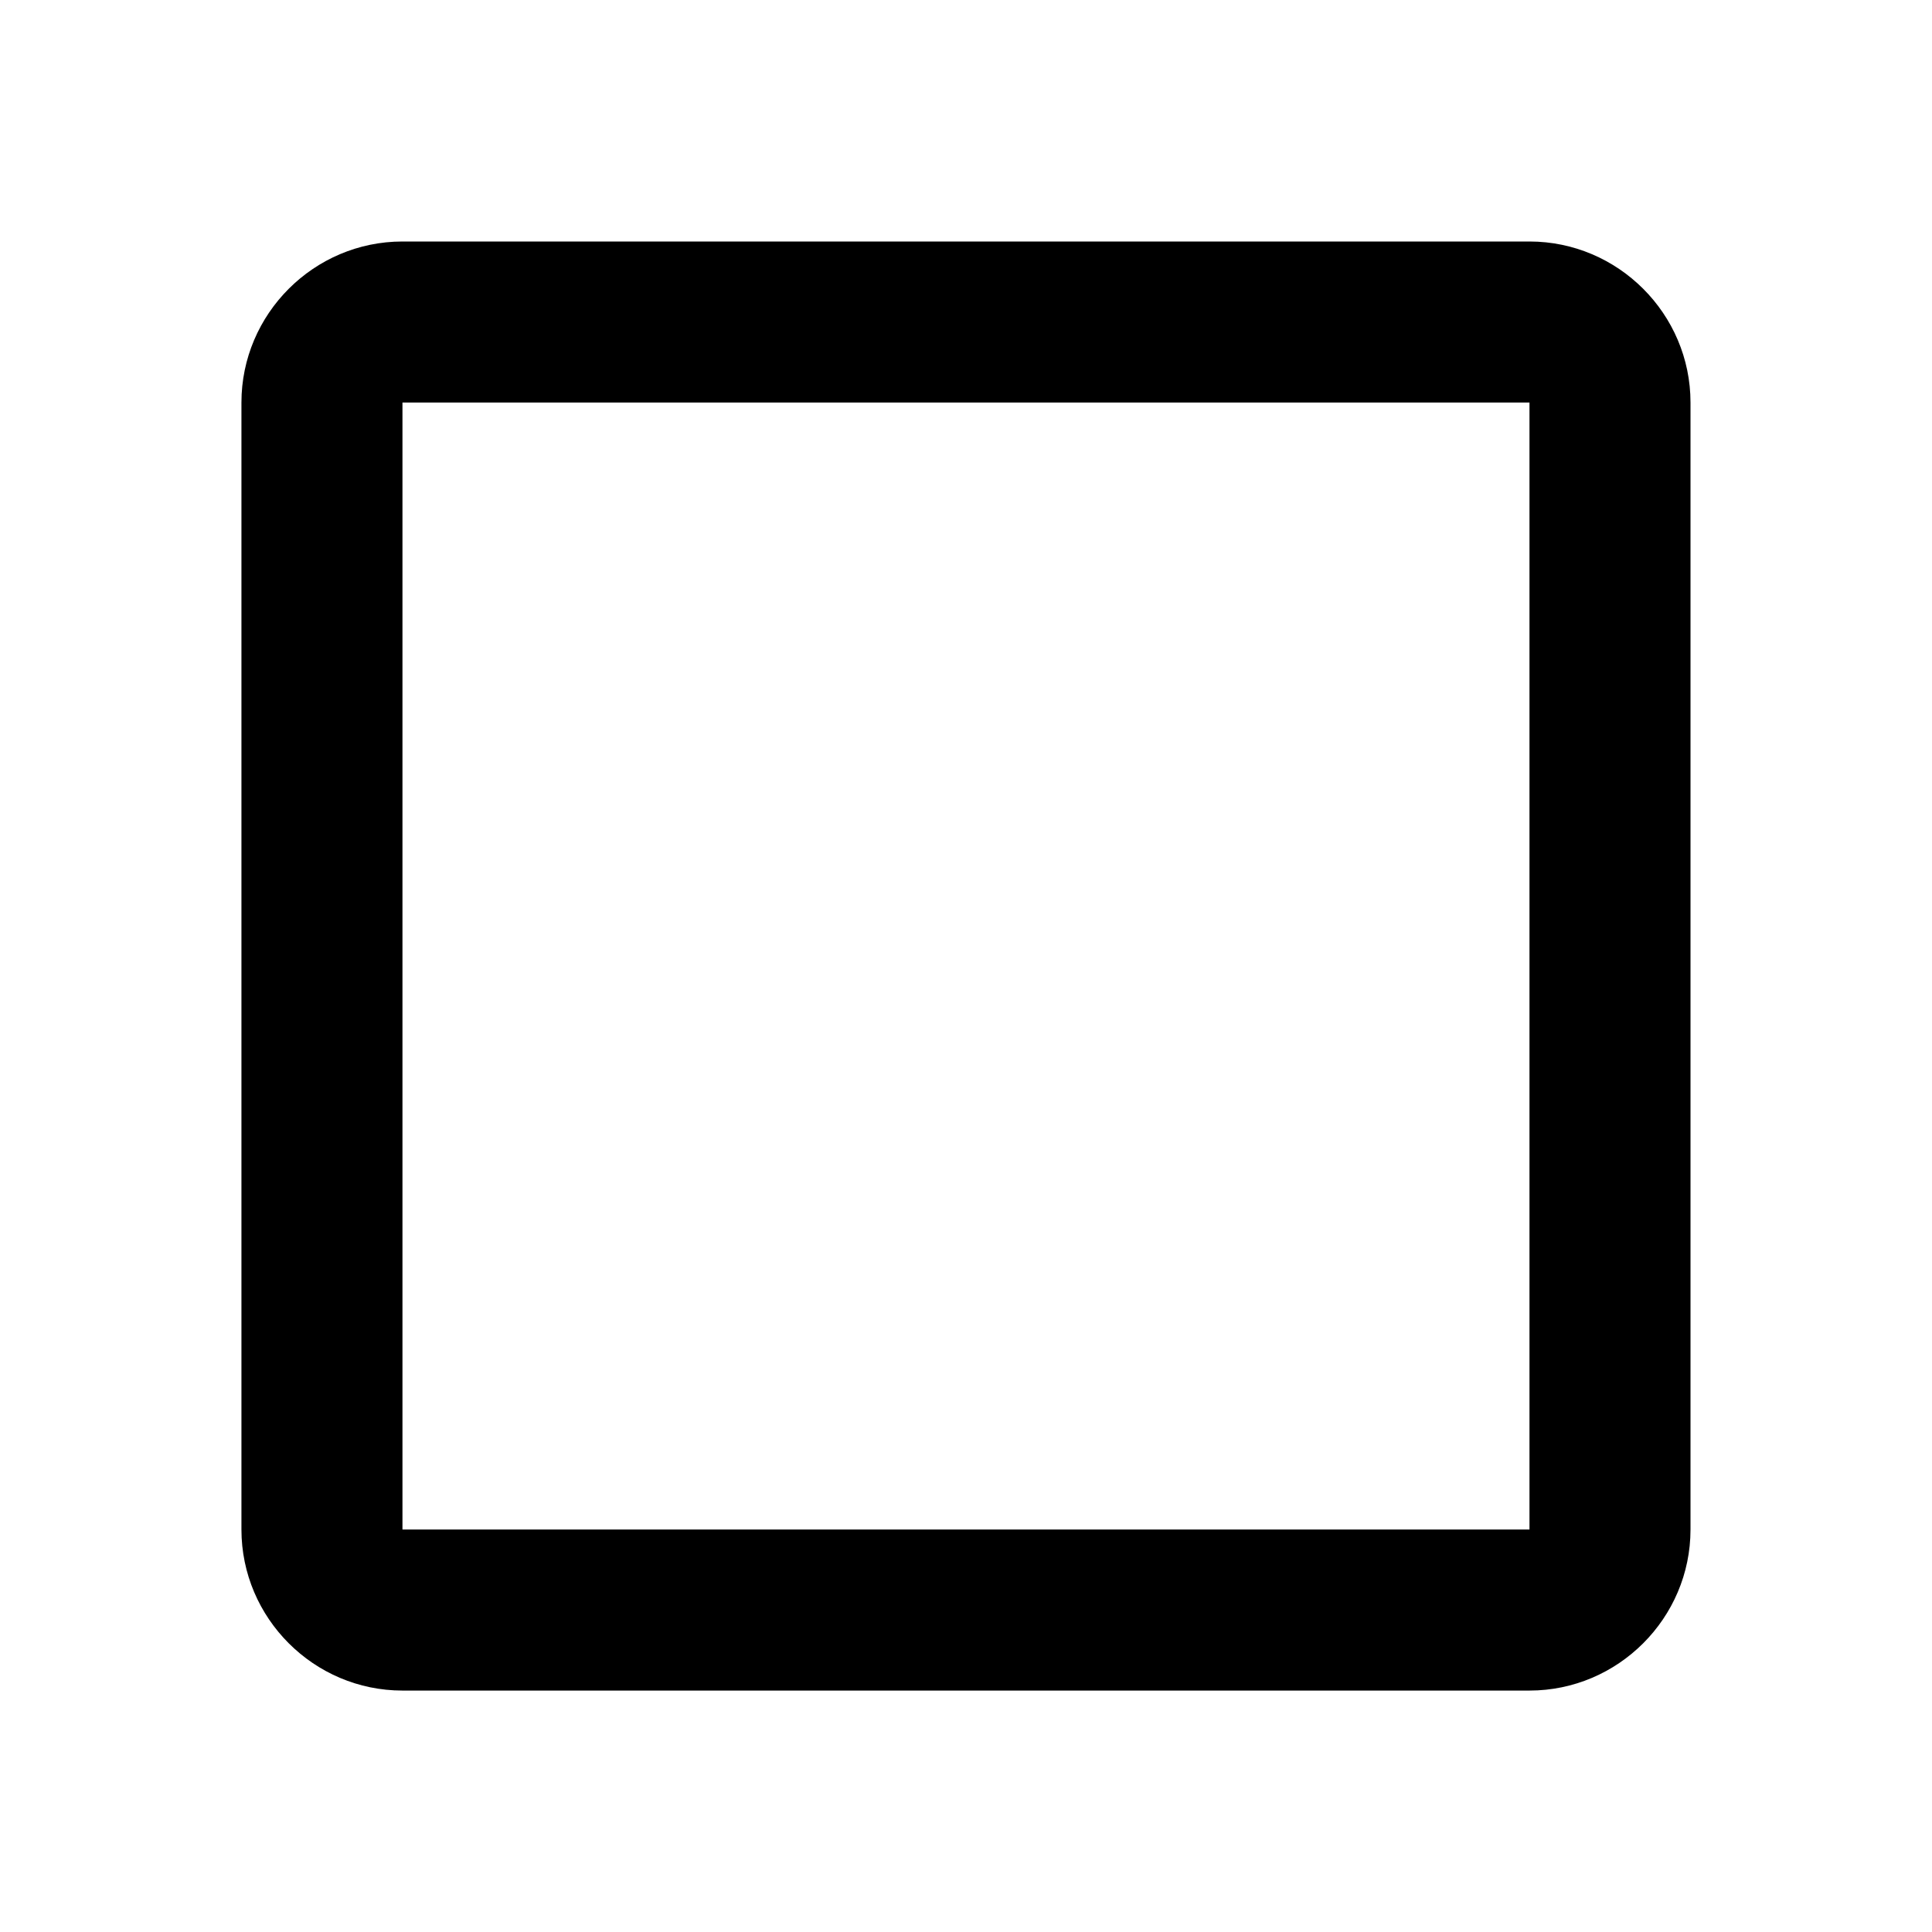
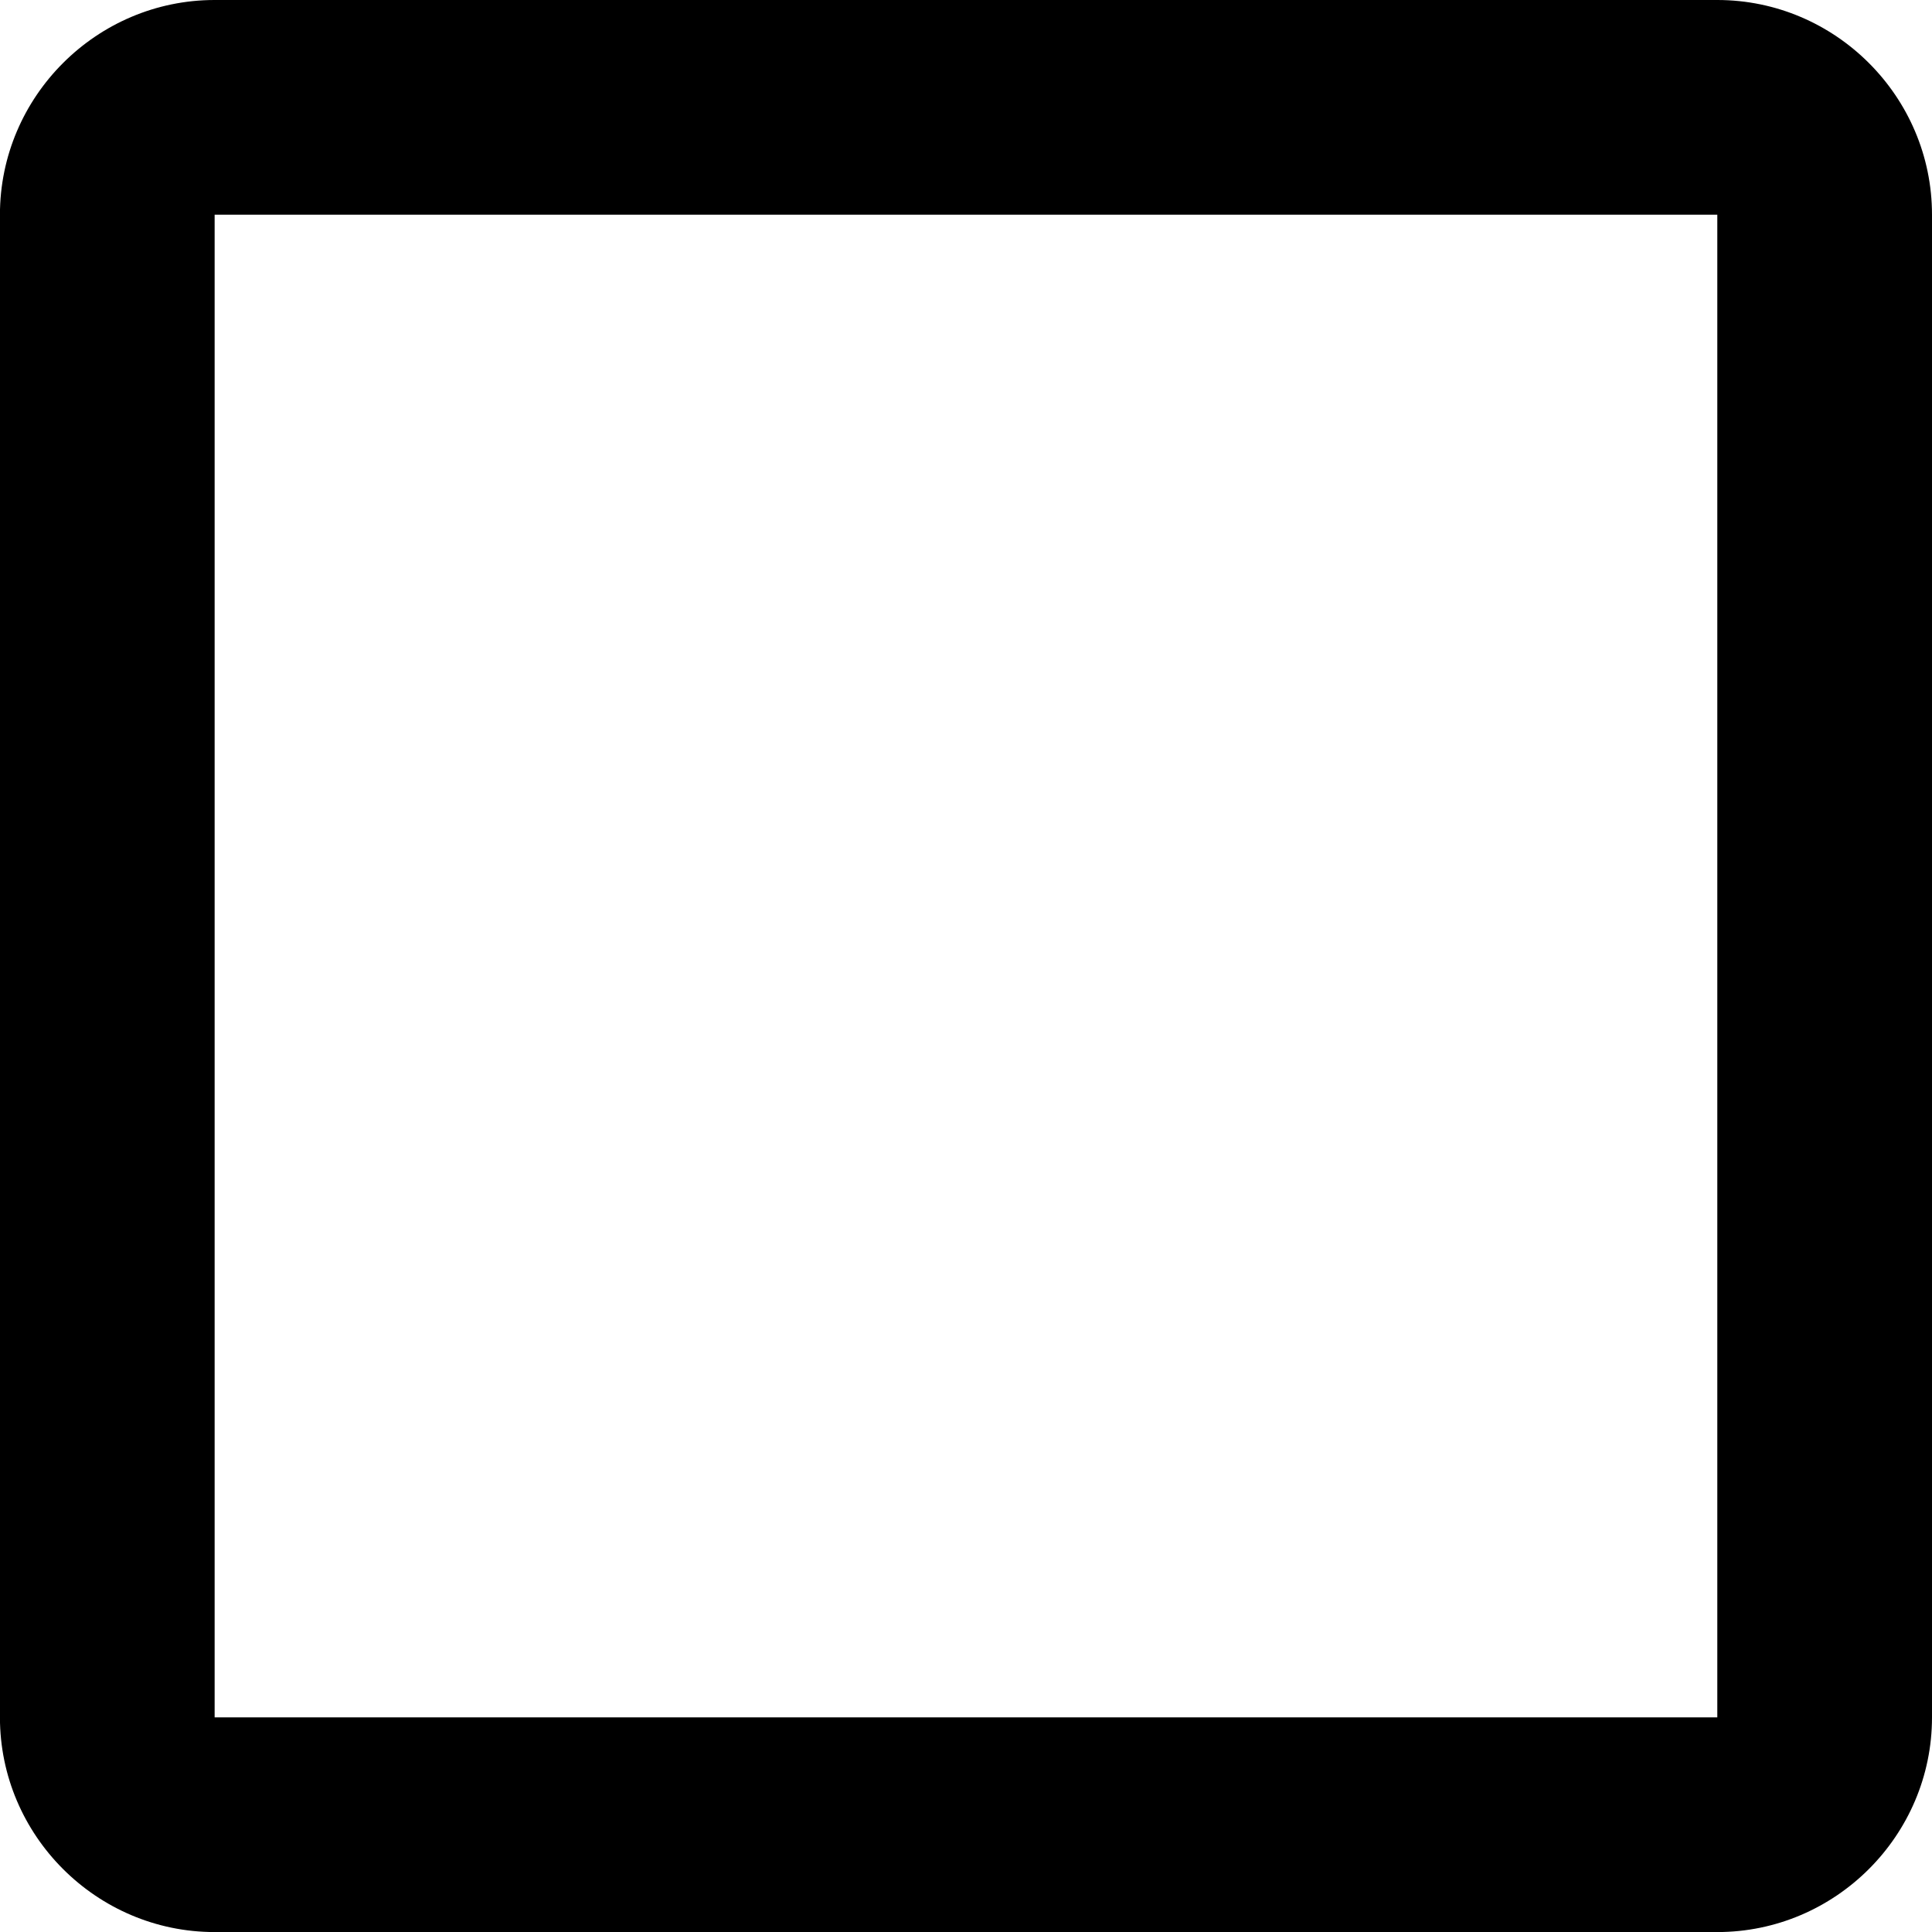
<svg xmlns="http://www.w3.org/2000/svg" version="1.1" width="32" height="32" viewBox="0 0 32 32">
-   <path fill="#000" d="M25.333 6.667v18.667h-18.667v-18.667h18.667zM25.333 4h-18.667c-1.467 0-2.667 1.2-2.667 2.667v18.667c0 1.467 1.2 2.667 2.667 2.667h18.667c1.467 0 2.667-1.2 2.667-2.667v-18.667c0-1.467-1.2-2.667-2.667-2.667z" />
+   <path fill="#000" d="M28.444 3.556v24.889h-24.889v-24.889h24.889zM28.444 0h-24.889c-1.956 0-3.556 1.6-3.556 3.556v24.889c0 1.956 1.6 3.556 3.556 3.556h24.889c1.956 0 3.556-1.6 3.556-3.556v-24.889c0-1.956-1.6-3.556-3.556-3.556z" />
</svg>
